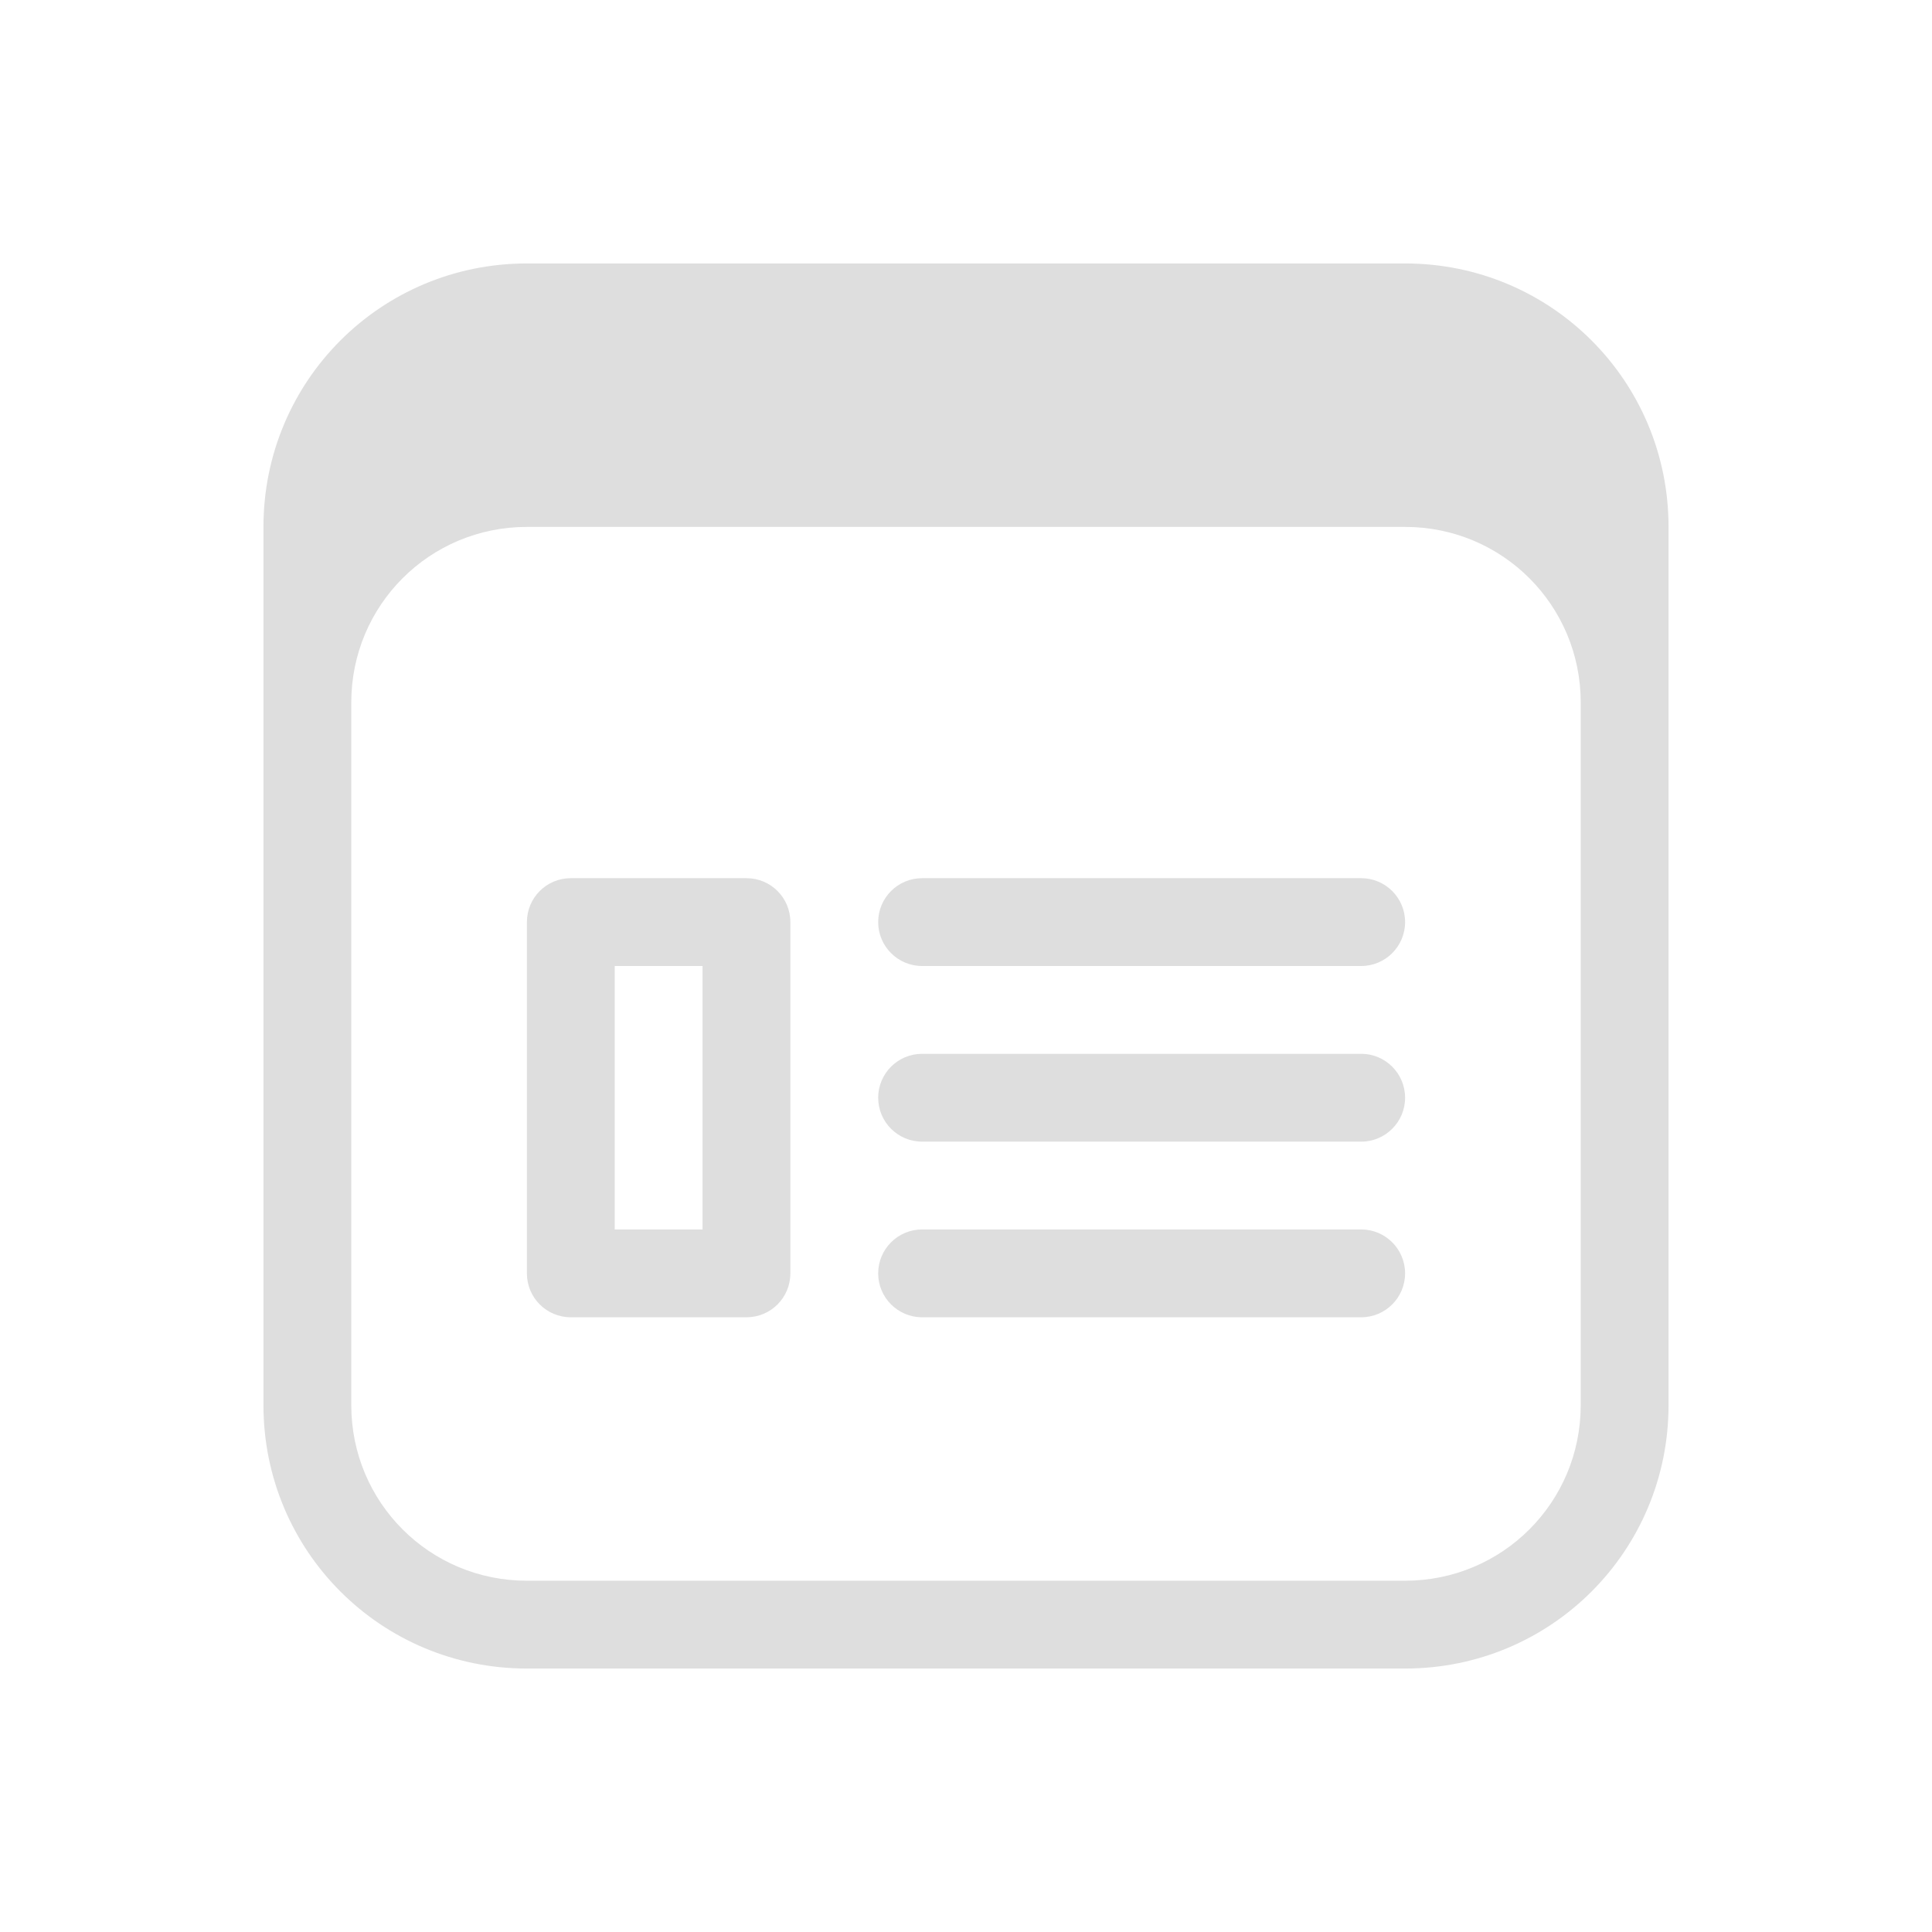
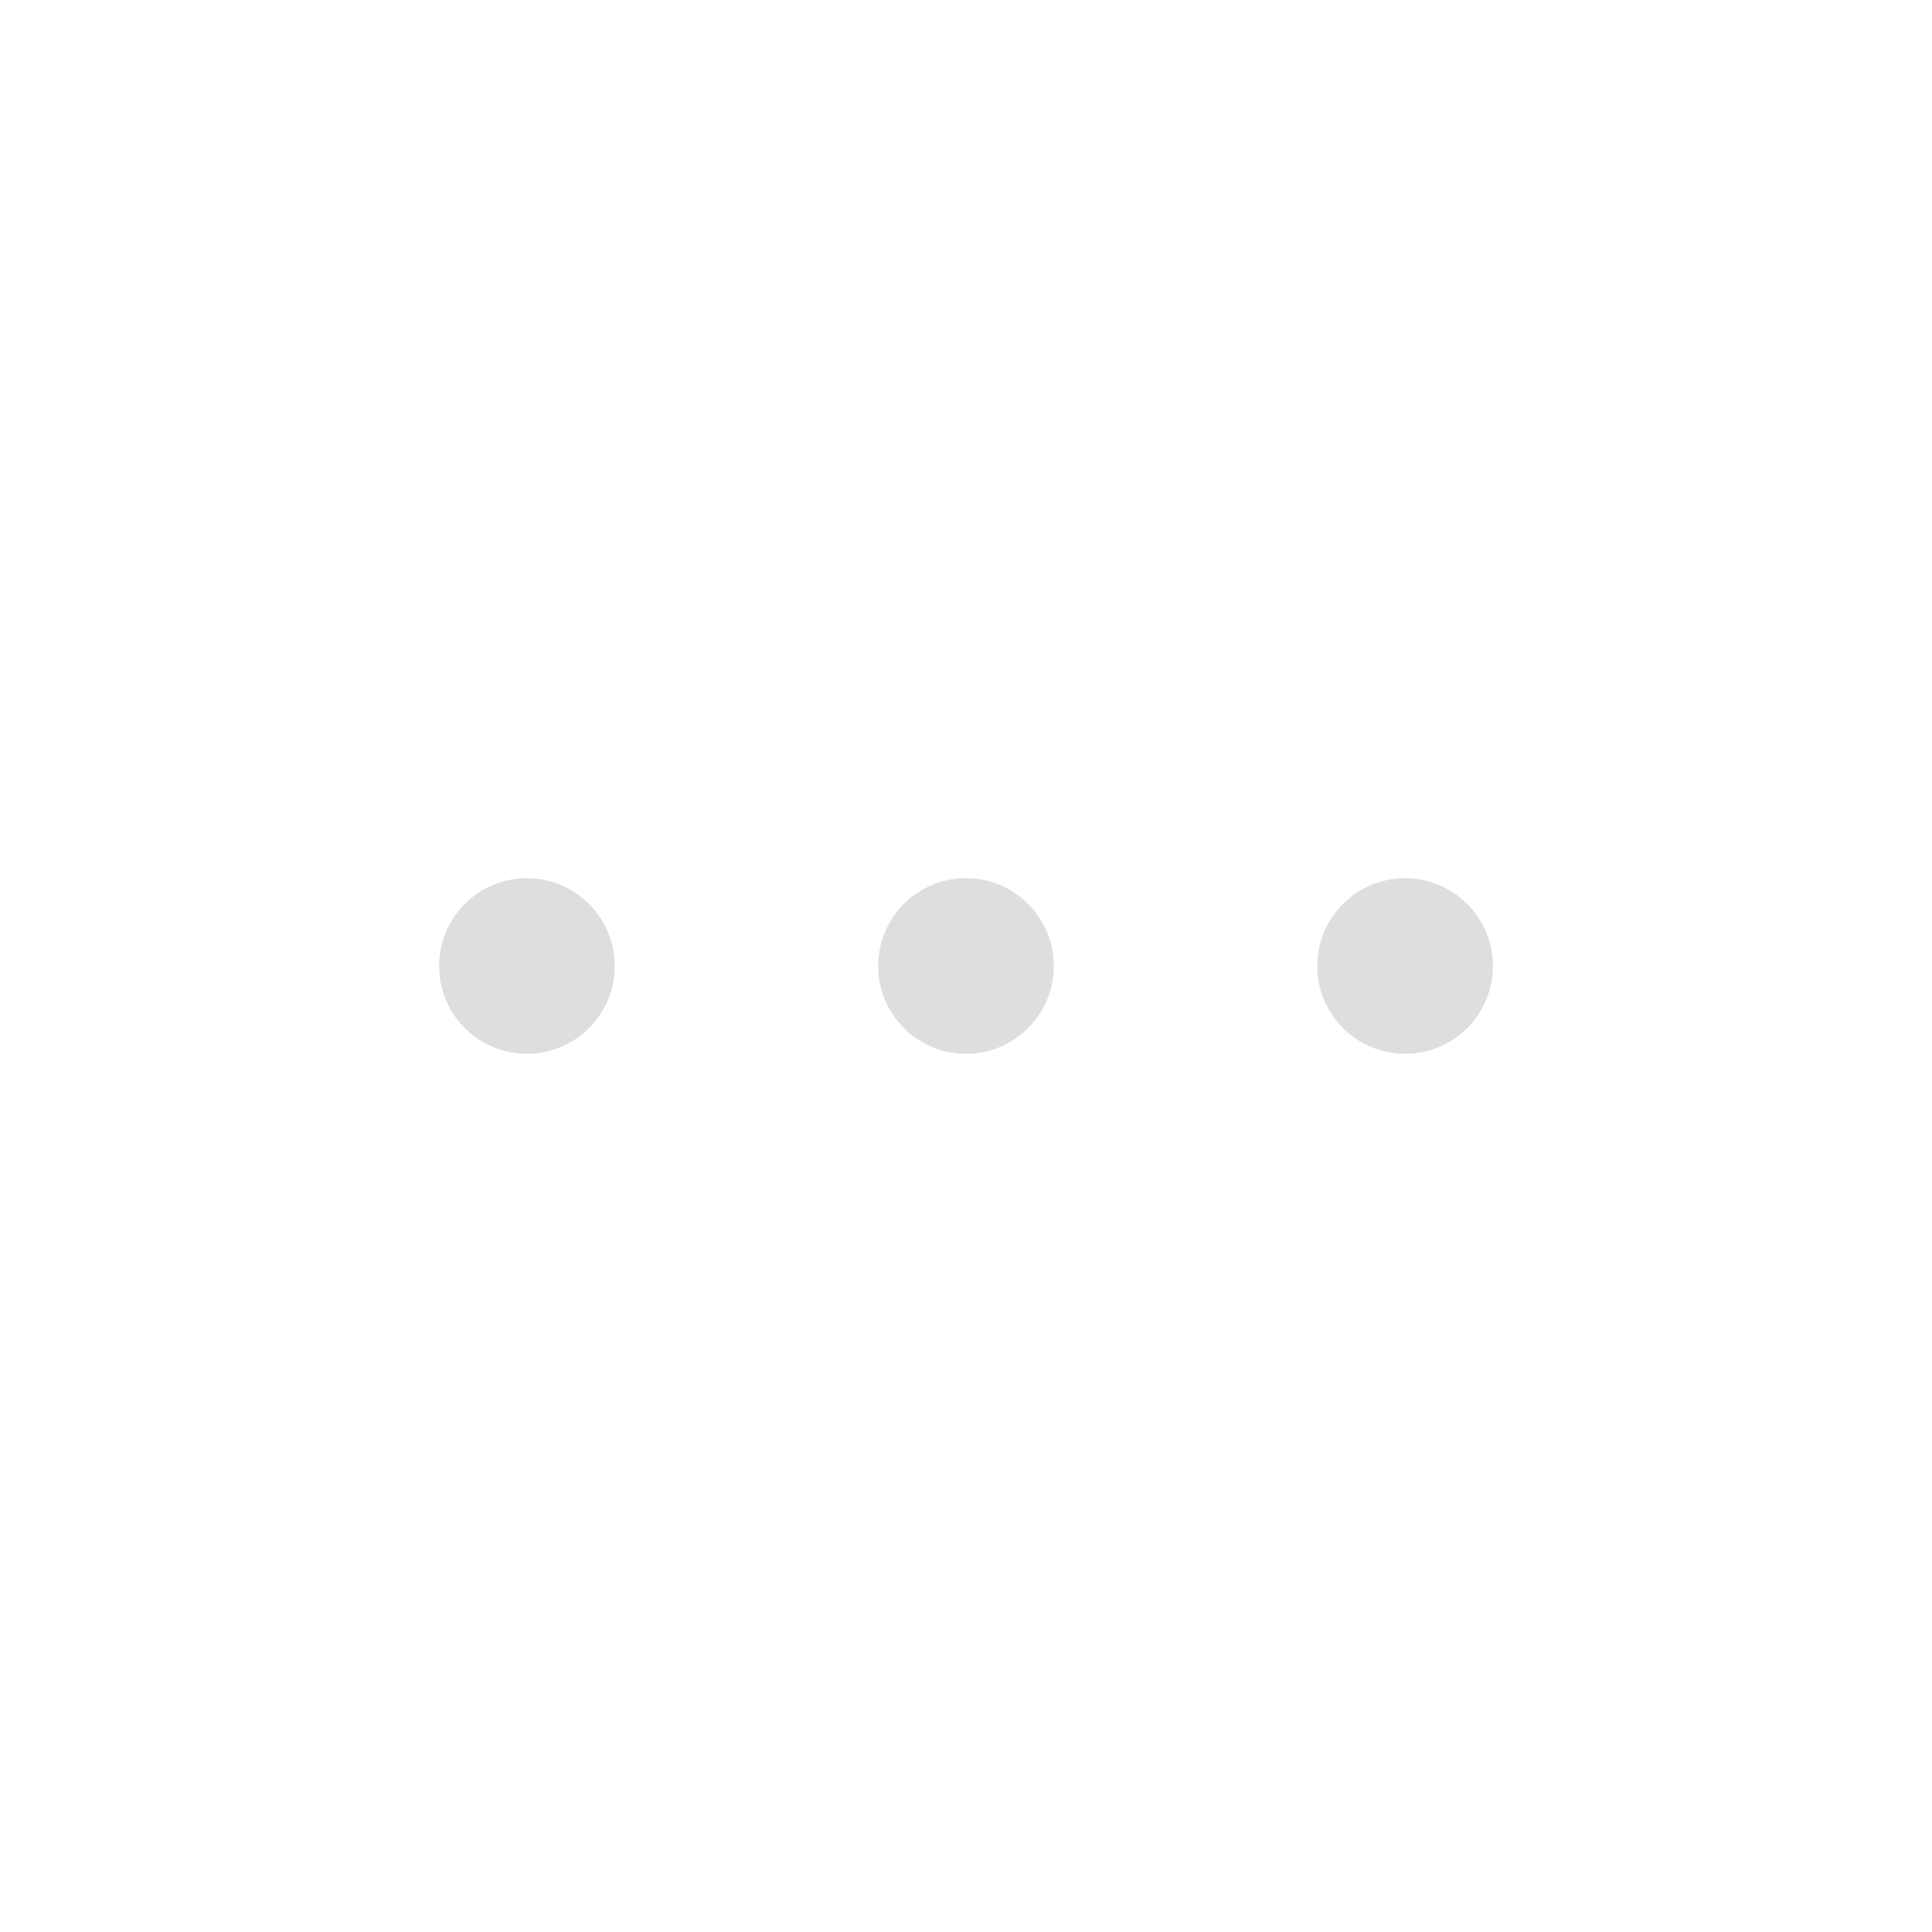
- <svg xmlns="http://www.w3.org/2000/svg" version="1.1" viewBox="0 0 22 22">
+ <svg xmlns="http://www.w3.org/2000/svg" width="22" height="22" enable-background="new" version="1.1">
  <defs>
-     <style id="current-color-scheme" type="text/css">.ColorScheme-Text {
-         color:#dedede;
-       }</style>
+     <style id="current-color-scheme" type="text/css">.ColorScheme-Text { color:#dedede; }</style>
  </defs>
  <g class="ColorScheme-Text" transform="translate(3,3)" fill="currentColor">
-     <path d="m3.5 7c-0.277 0-0.5 0.223-0.5 0.5v4c0 0.277 0.223 0.5 0.5 0.5h2c0.277 0 0.5-0.223 0.5-0.5v-4c0-0.277-0.223-0.5-0.5-0.5zm0.5 1h1v3h-1z" />
-     <rect x="7" y="7" width="6" height="1" ry=".5" />
-     <rect x="7" y="9" width="6" height="1" ry=".5" />
-     <rect x="7" y="11" width="6" height="1" ry=".5" />
+     <circle cx="3" cy="8" r="1" />
+     <circle cx="8" cy="8" r="1" />
+     <circle cx="13" cy="8" r="1" />
  </g>
-   <path d="m6 3c-1.662 0-3 1.338-3 3v10c0 1.662 1.338 3 3 3h10c1.662 0 3-1.338 3-3v-10c0-1.662-1.338-3-3-3h-10zm0 3h10c1.108 0 2 0.892 2 2v8c0 1.108-0.892 2-2 2h-10c-1.108 0-2-0.892-2-2v-8c0-1.108 0.892-2 2-2z" class="ColorScheme-Text" fill="currentColor" />
</svg>
